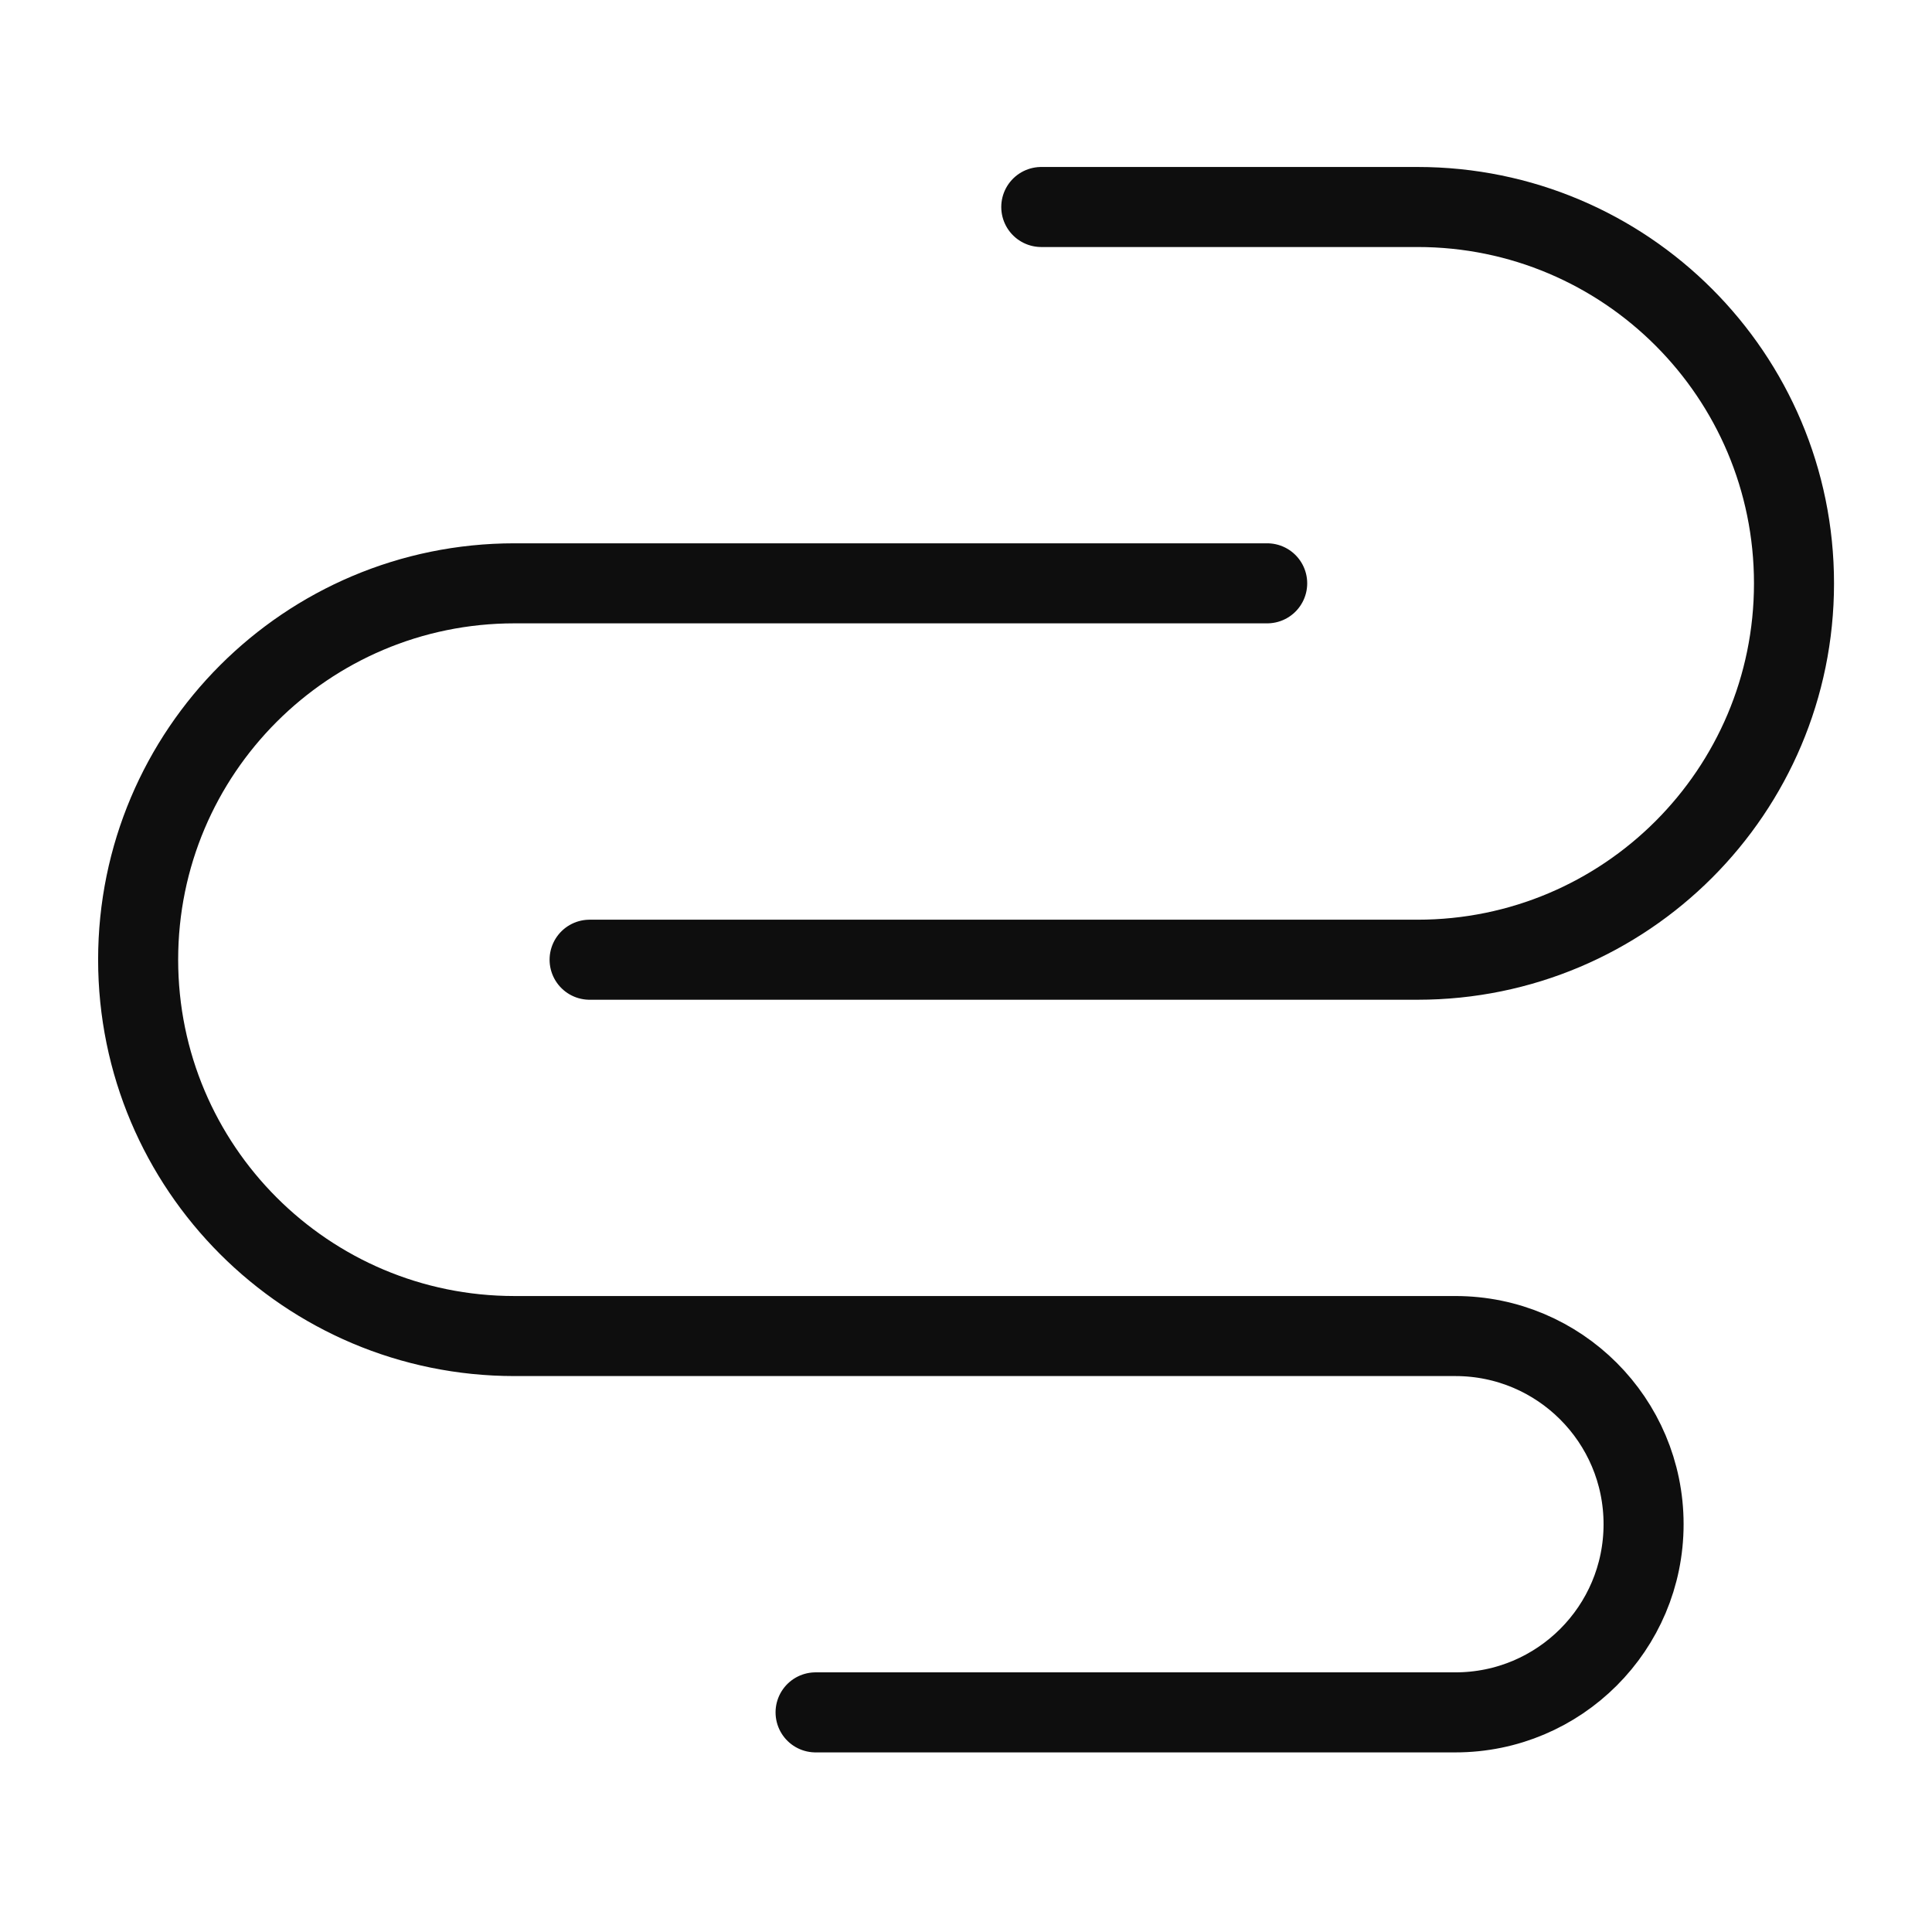
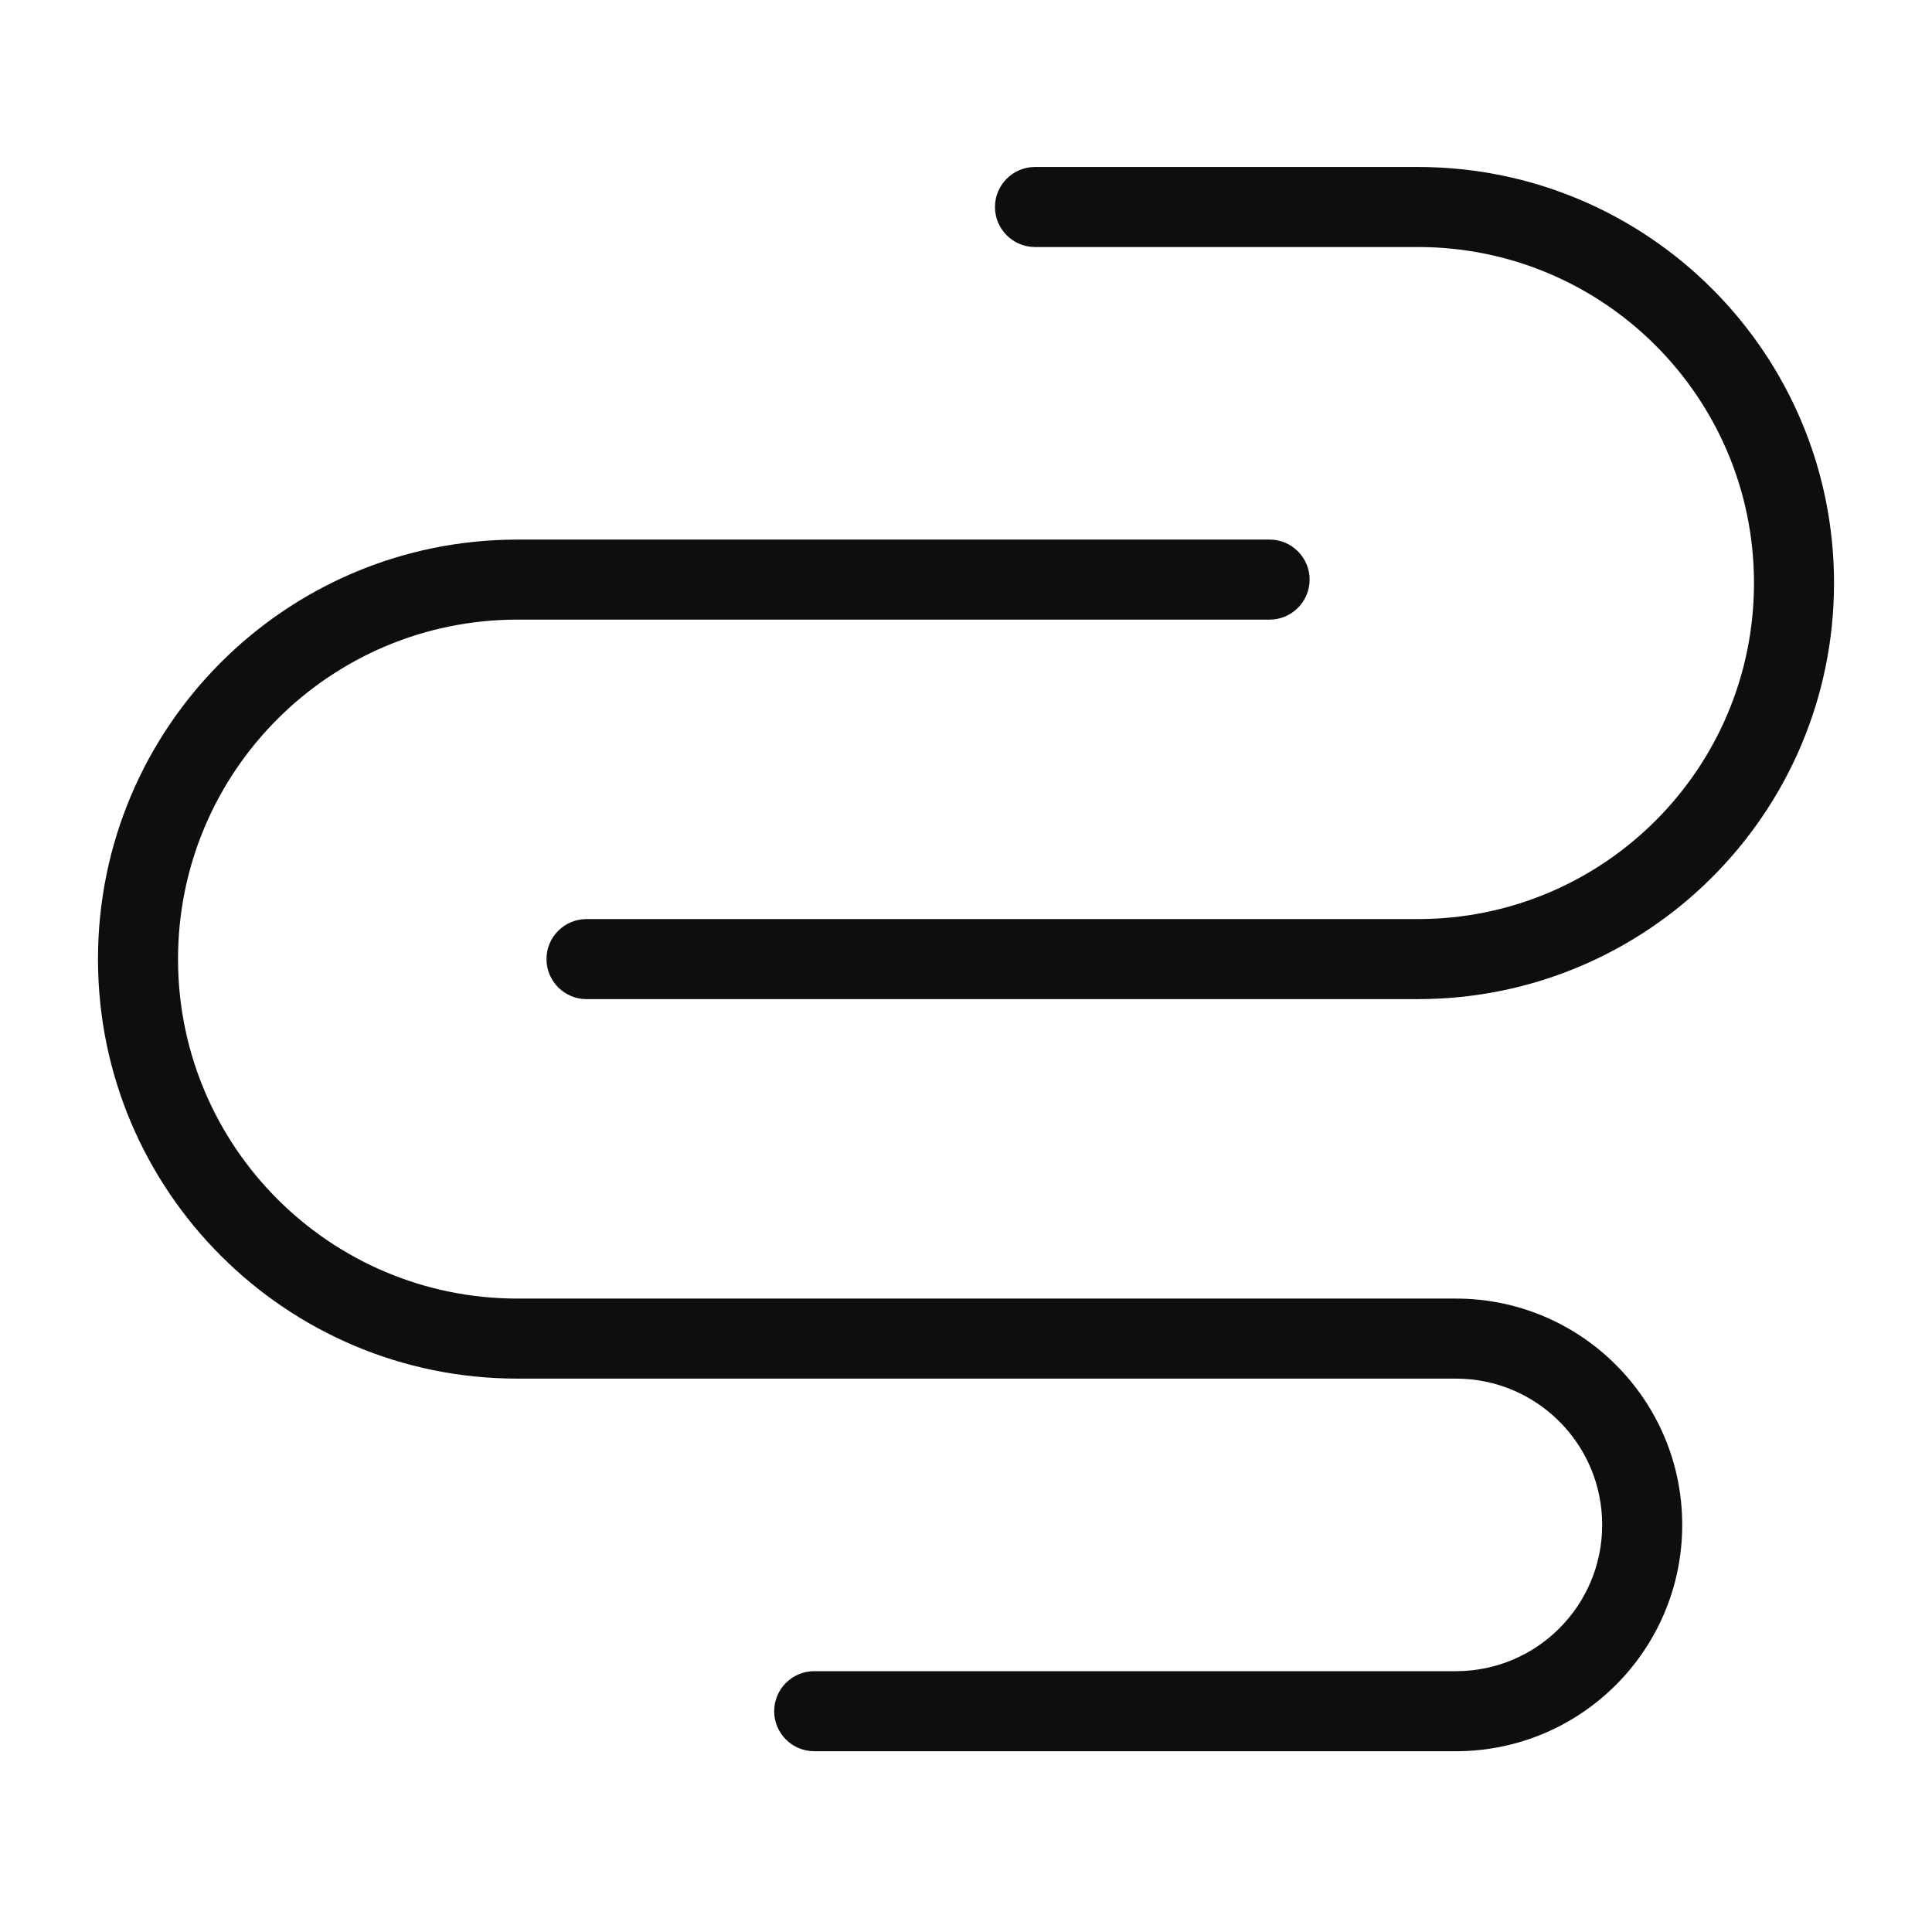
<svg xmlns="http://www.w3.org/2000/svg" width="28" height="28" viewBox="0 0 28 28">
-   <g fill="none" fill-rule="evenodd" stroke="#0E0E0E" stroke-linecap="round" stroke-linejoin="round" stroke-width="1.16" transform="translate(2 3)">
-     <path d="M13.091,-6.4543165e-30 L18.545,8.8817842e-16 C21.558,3.34798078e-16 24,2.442 24,5.455 L24,5.455 C24,8.467 21.558,10.909 18.545,10.909 L6.545,10.909" />
-     <path d="M12,5.455 L2.727,5.455 C1.221,5.455 9.18015382e-15,6.676 0,8.182 L0,8.182 C1.84460114e-16,9.688 1.221,10.909 2.727,10.909 L16.364,10.909 C19.376,10.909 21.818,13.351 21.818,16.364 L21.818,16.364 C21.818,19.376 19.376,21.818 16.364,21.818 L5.455,21.818" transform="rotate(180 10.91 13.636)" />
-   </g>
+   <path fill="#0E0E0E" d="M15,3.58 C14.68,3.58 14.42,3.32 14.42,3 C14.42,2.68 14.68,2.42 15,2.42 L20.55,2.42 C23.88,2.42 26.58,5.12 26.58,8.45 C26.58,11.78 23.88,14.48 20.55,14.48 L8.5,14.48 C8.18,14.48 7.92,14.22 7.92,13.9 C7.92,13.58 8.18,13.32 8.5,13.32 L20.55,13.32 C23.24,13.32 25.42,11.14 25.42,8.45 C25.42,5.76 23.24,3.58 20.55,3.58 L15,3.58 Z M11.8,25.38 C11.48,25.38 11.22,25.12 11.22,24.8 C11.22,24.48 11.48,24.22 11.8,24.22 L21.1,24.22 C22.271,24.22 23.22,23.271 23.22,22.1 C23.22,20.929 22.271,19.98 21.1,19.98 L7.5,19.98 C4.142,19.98 1.42,17.258 1.42,13.9 C1.42,10.542 4.142,7.82 7.5,7.82 L18.4,7.82 C18.72,7.82 18.98,8.08 18.98,8.4 C18.98,8.72 18.72,8.98 18.4,8.98 L7.5,8.98 C4.783,8.98 2.58,11.183 2.58,13.9 C2.58,16.617 4.783,18.82 7.5,18.82 L21.1,18.82 C22.911,18.82 24.38,20.289 24.38,22.1 C24.38,23.911 22.911,25.38 21.1,25.38 L11.8,25.38 Z" />
</svg>
